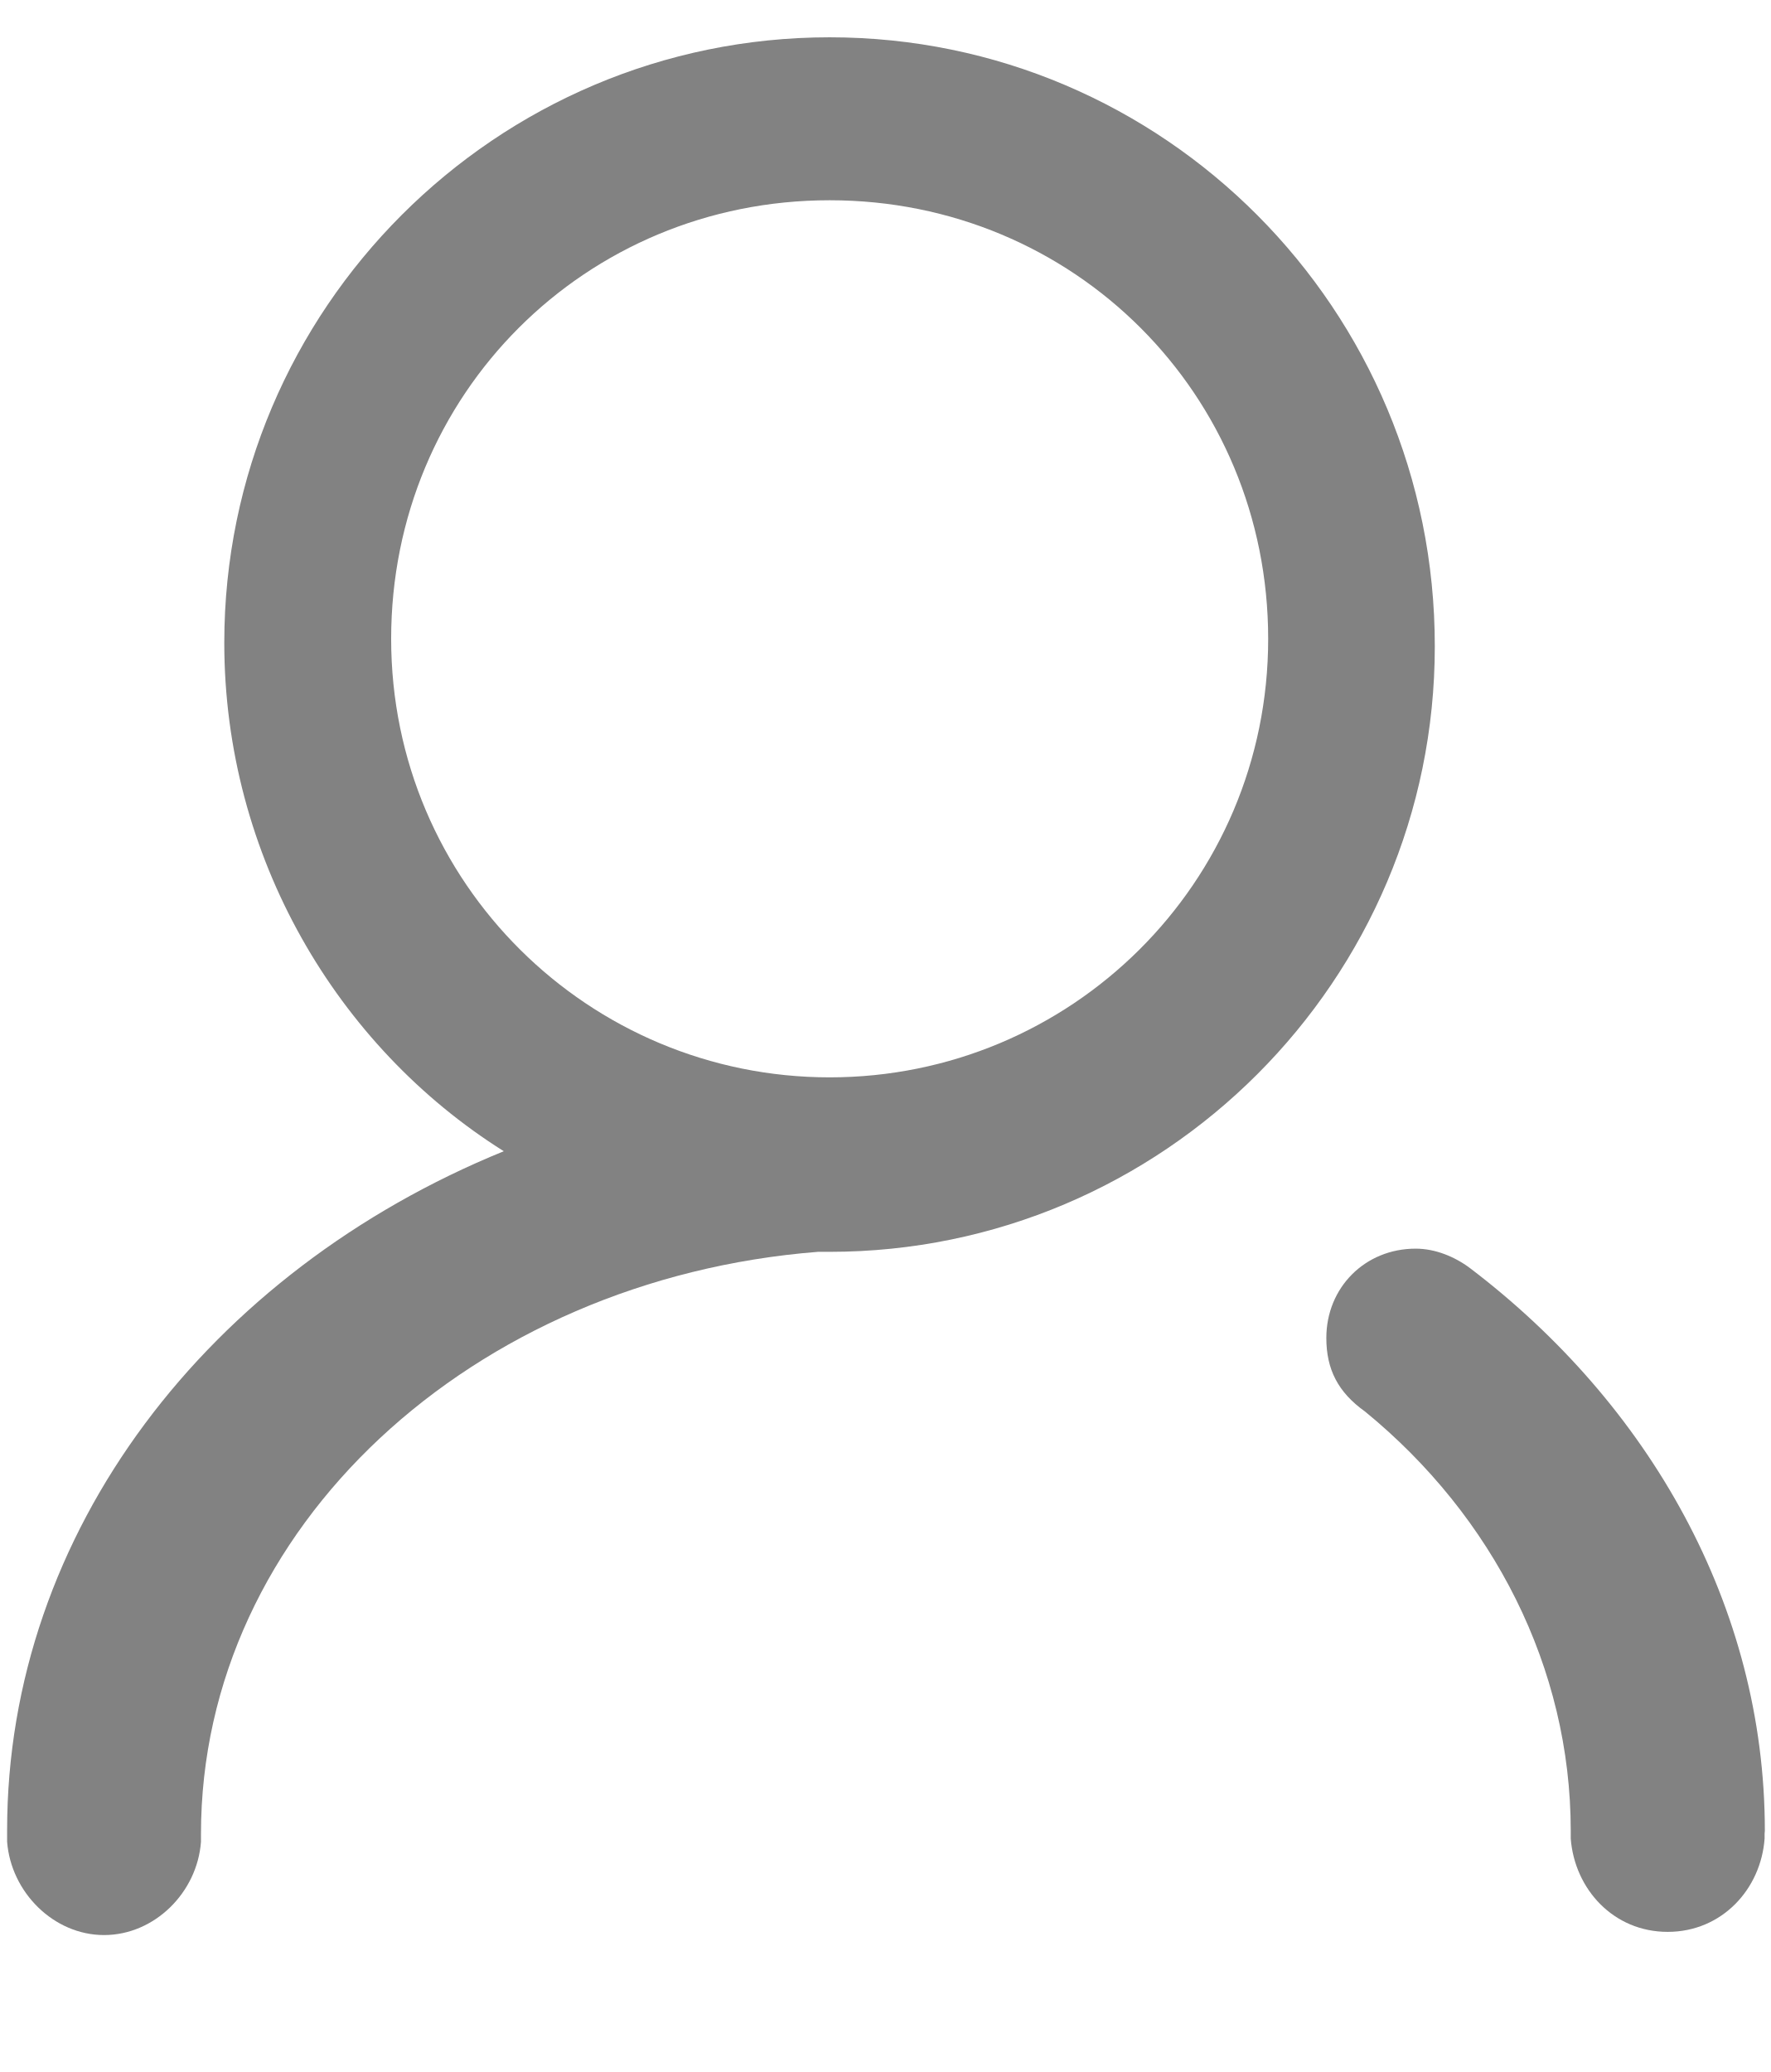
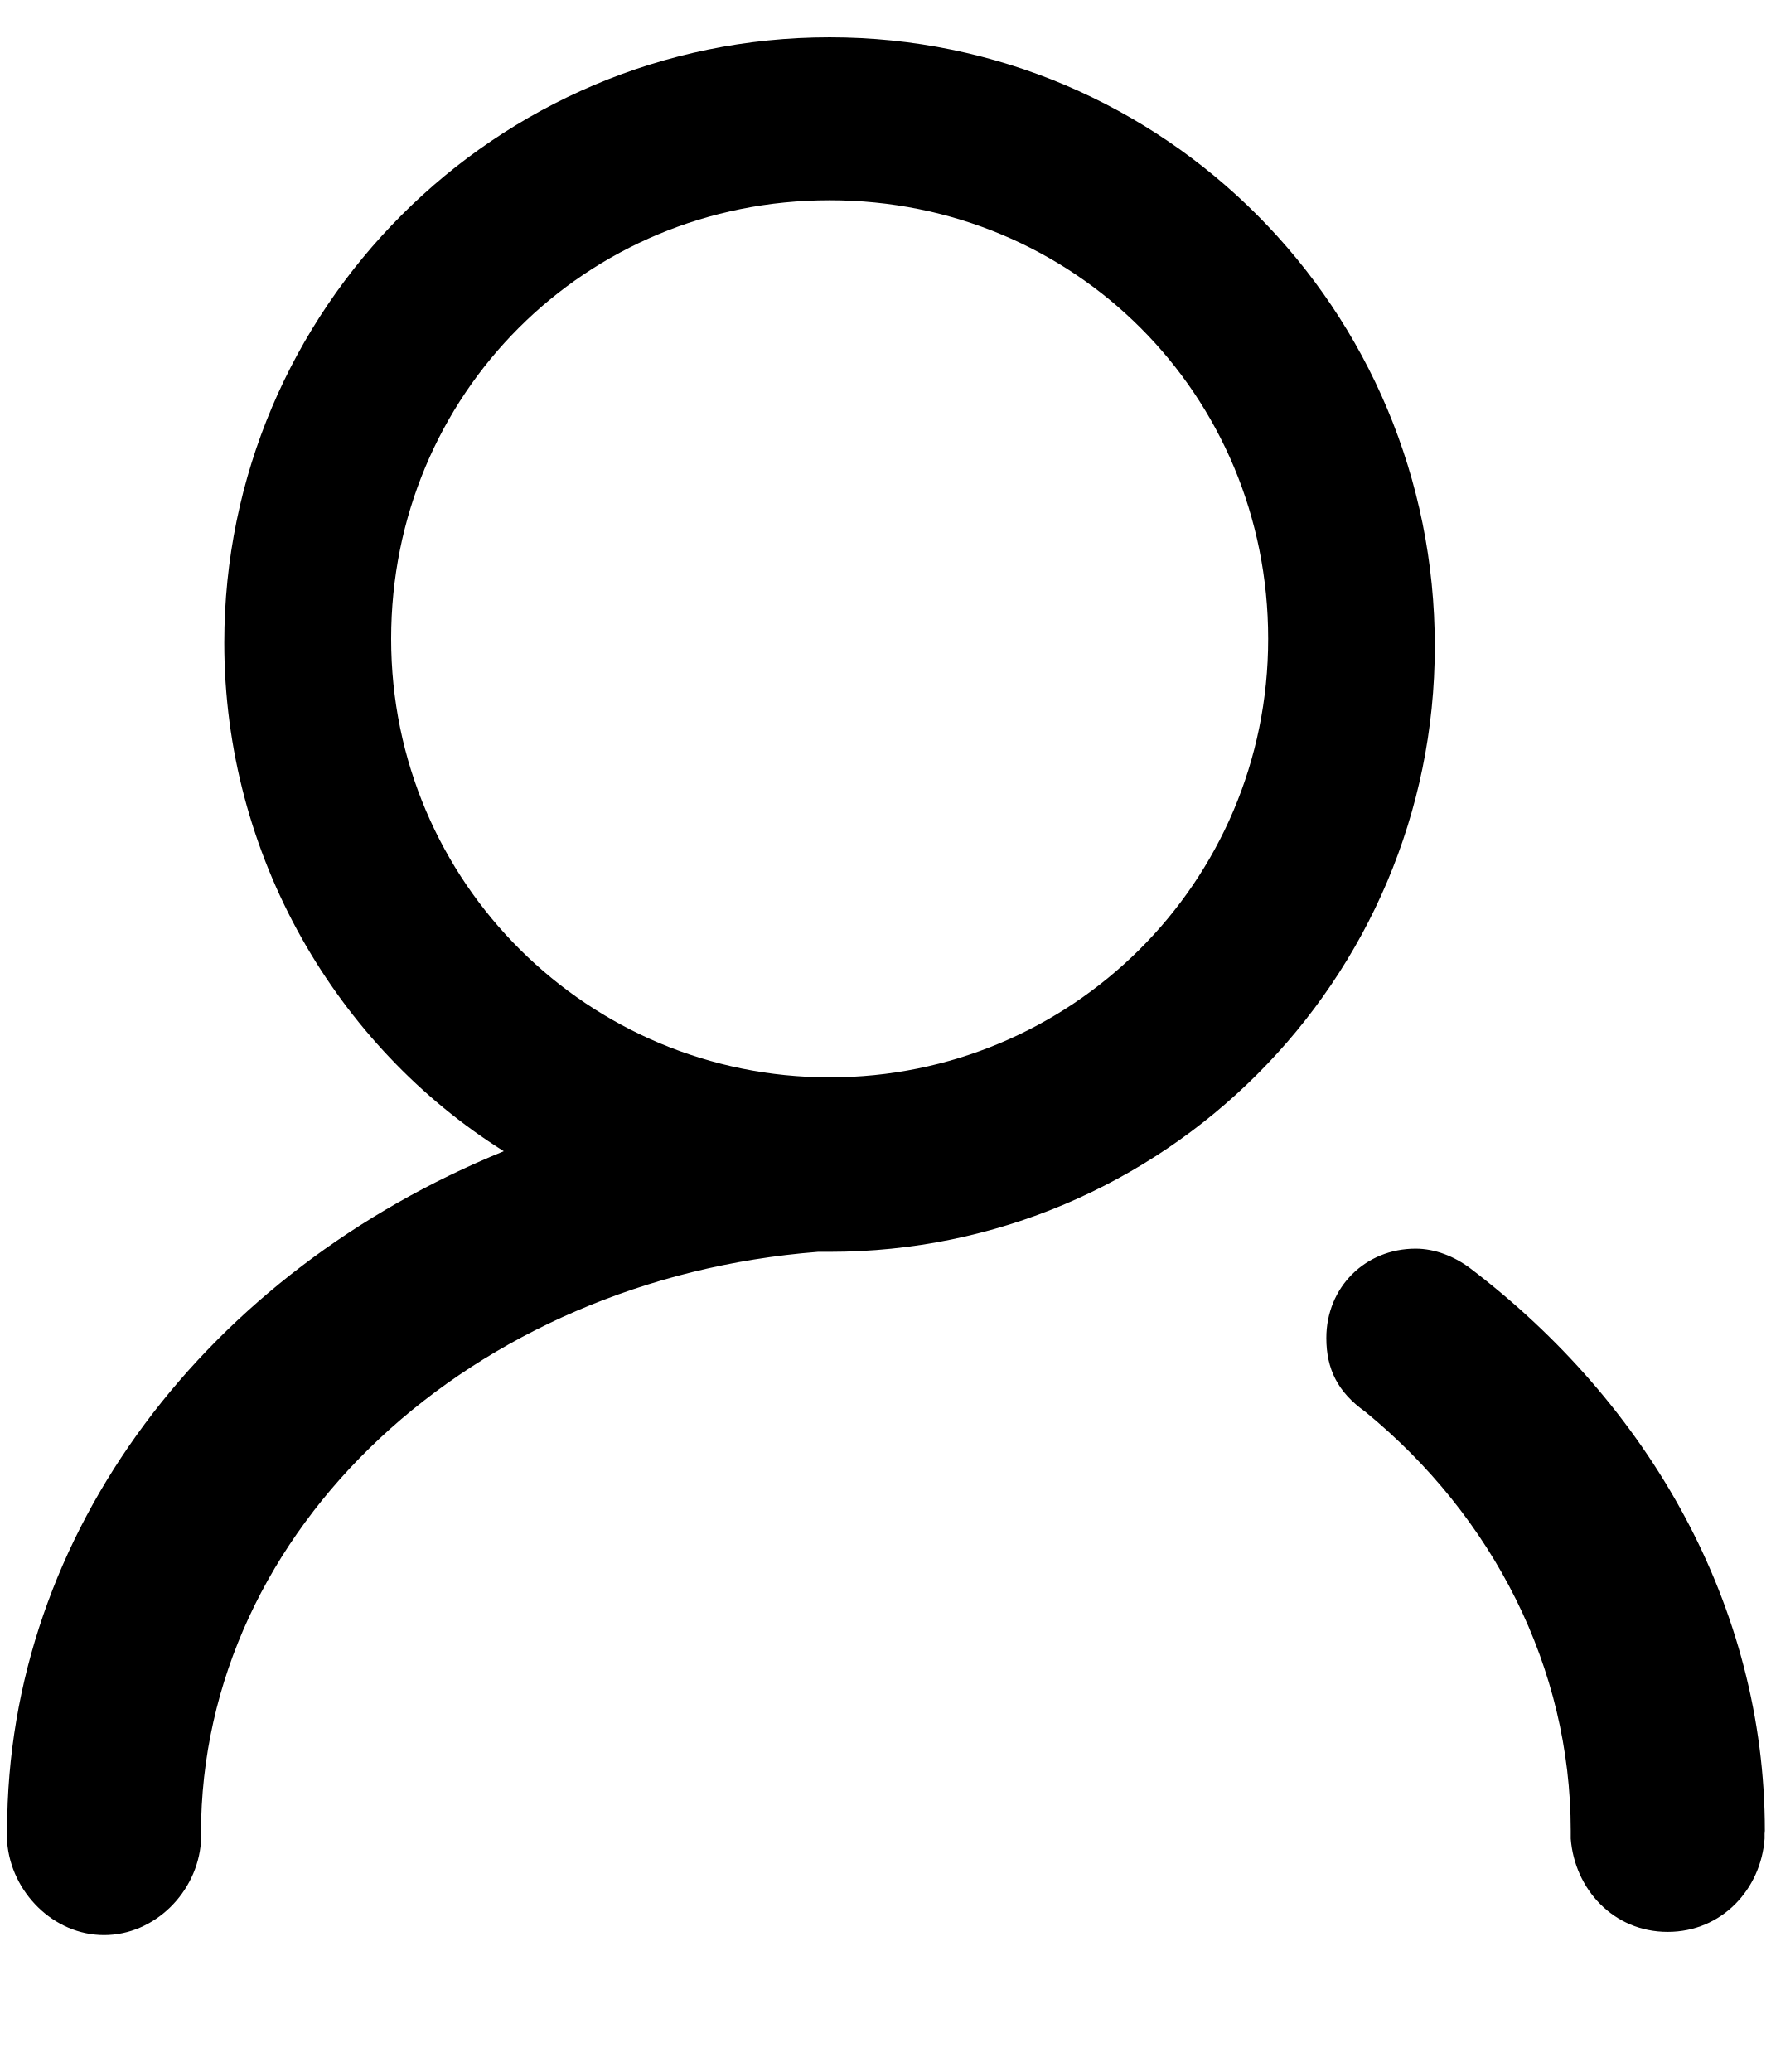
- <svg xmlns="http://www.w3.org/2000/svg" version="1.1" id="图层_1" x="0px" y="0px" viewBox="0 0 721.7 844.3" style="enable-background:new 0 0 721.7 844.3;" xml:space="preserve">
-   <style type="text/css">
- 	.st0{fill:#828282;}
- </style>
-   <g>
-     <path class="st0" d="M338.1,439c-98,0-178.7-79.1-178.7-178.7c0-99.6,79.1-178.7,178.7-178.7c99.6,0,178.7,79.1,178.7,178.7   C516.8,360,436.2,439,338.1,439 M338.1,15.2c-136,0-246.7,110.7-246.7,246.7c0,87,45.9,164.5,113.9,207.2   C85.1,518.1,2.9,624.1,2.9,745.8v4.7c1.6,20.6,19,38,39.5,38c20.6,0,38-17.4,39.5-38v-3.2c0-124.9,110.7-226.1,251.4-237.2h4.7   c136,0,246.7-110.7,246.7-246.7C584.8,125.9,474.1,15.2,338.1,15.2" />
-     <path class="st0" d="M719.2,746c0-91.7-47.4-174-120.2-229.3c-6.3-4.7-14.2-7.9-22.1-7.9c-20.6,0-36.4,15.8-36.4,36.4   c0,12.7,4.7,22.1,15.8,30c52.2,42.7,83.8,104.4,83.8,170.8v3.2c1.6,20.6,17.4,38,39.5,38c22.1,0,38-17.4,39.5-38V746   C719.2,747.6,719.2,747.6,719.2,746" />
-   </g>
+ <svg xmlns="http://www.w3.org/2000/svg" version="1.1" x="0" y="0" viewBox="0 0 721.7 844.3" xml:space="preserve">
+   <path d="M338.1 439c-98 0-178.7-79.1-178.7-178.7S238.5 81.6 338.1 81.6s178.7 79.1 178.7 178.7c0 99.7-80.6 178.7-178.7 178.7m0-423.8c-136 0-246.7 110.7-246.7 246.7 0 87 45.9 164.5 113.9 207.2-120.2 49-202.4 155-202.4 276.7v4.7c1.6 20.6 19 38 39.5 38 20.6 0 38-17.4 39.5-38v-3.2c0-124.9 110.7-226.1 251.4-237.2h4.7c136 0 246.7-110.7 246.7-246.7.1-137.5-110.6-248.2-246.6-248.2M719.2 746c0-91.7-47.4-174-120.2-229.3-6.3-4.7-14.2-7.9-22.1-7.9-20.6 0-36.4 15.8-36.4 36.4 0 12.7 4.7 22.1 15.8 30 52.2 42.7 83.8 104.4 83.8 170.8v3.2c1.6 20.6 17.4 38 39.5 38s38-17.4 39.5-38V746c.1 1.6.1 1.6.1 0" />
</svg>
